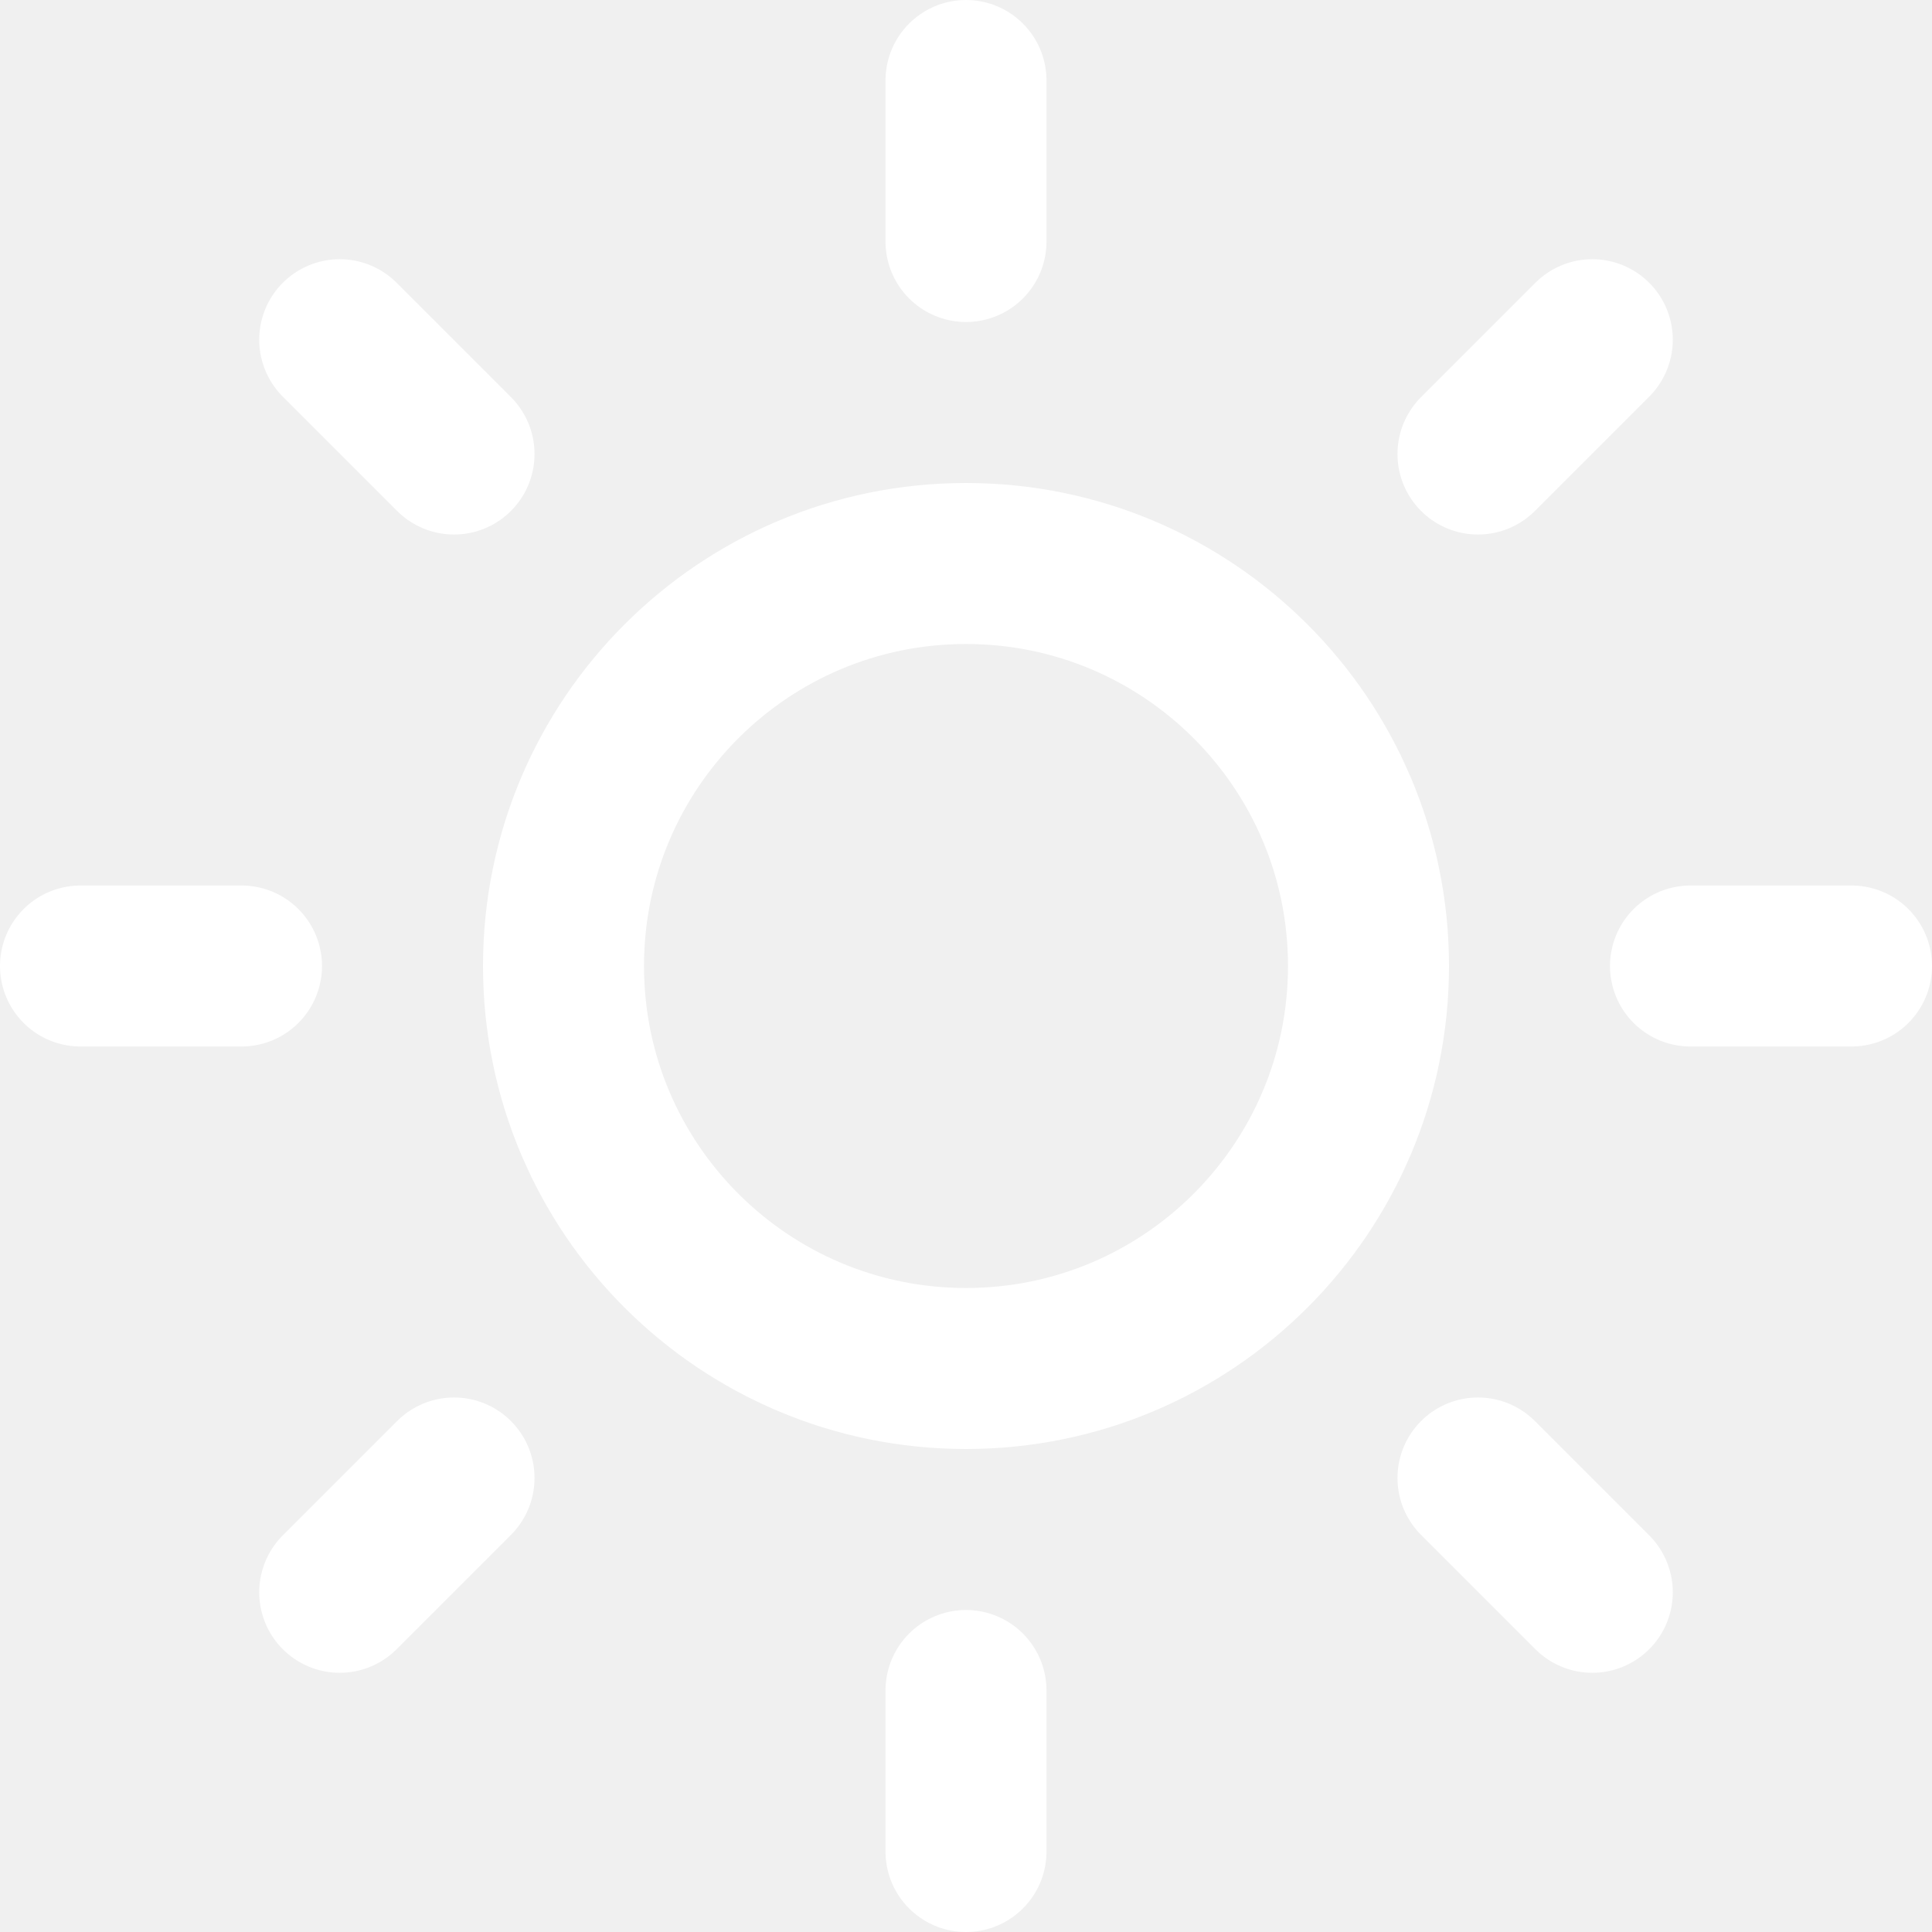
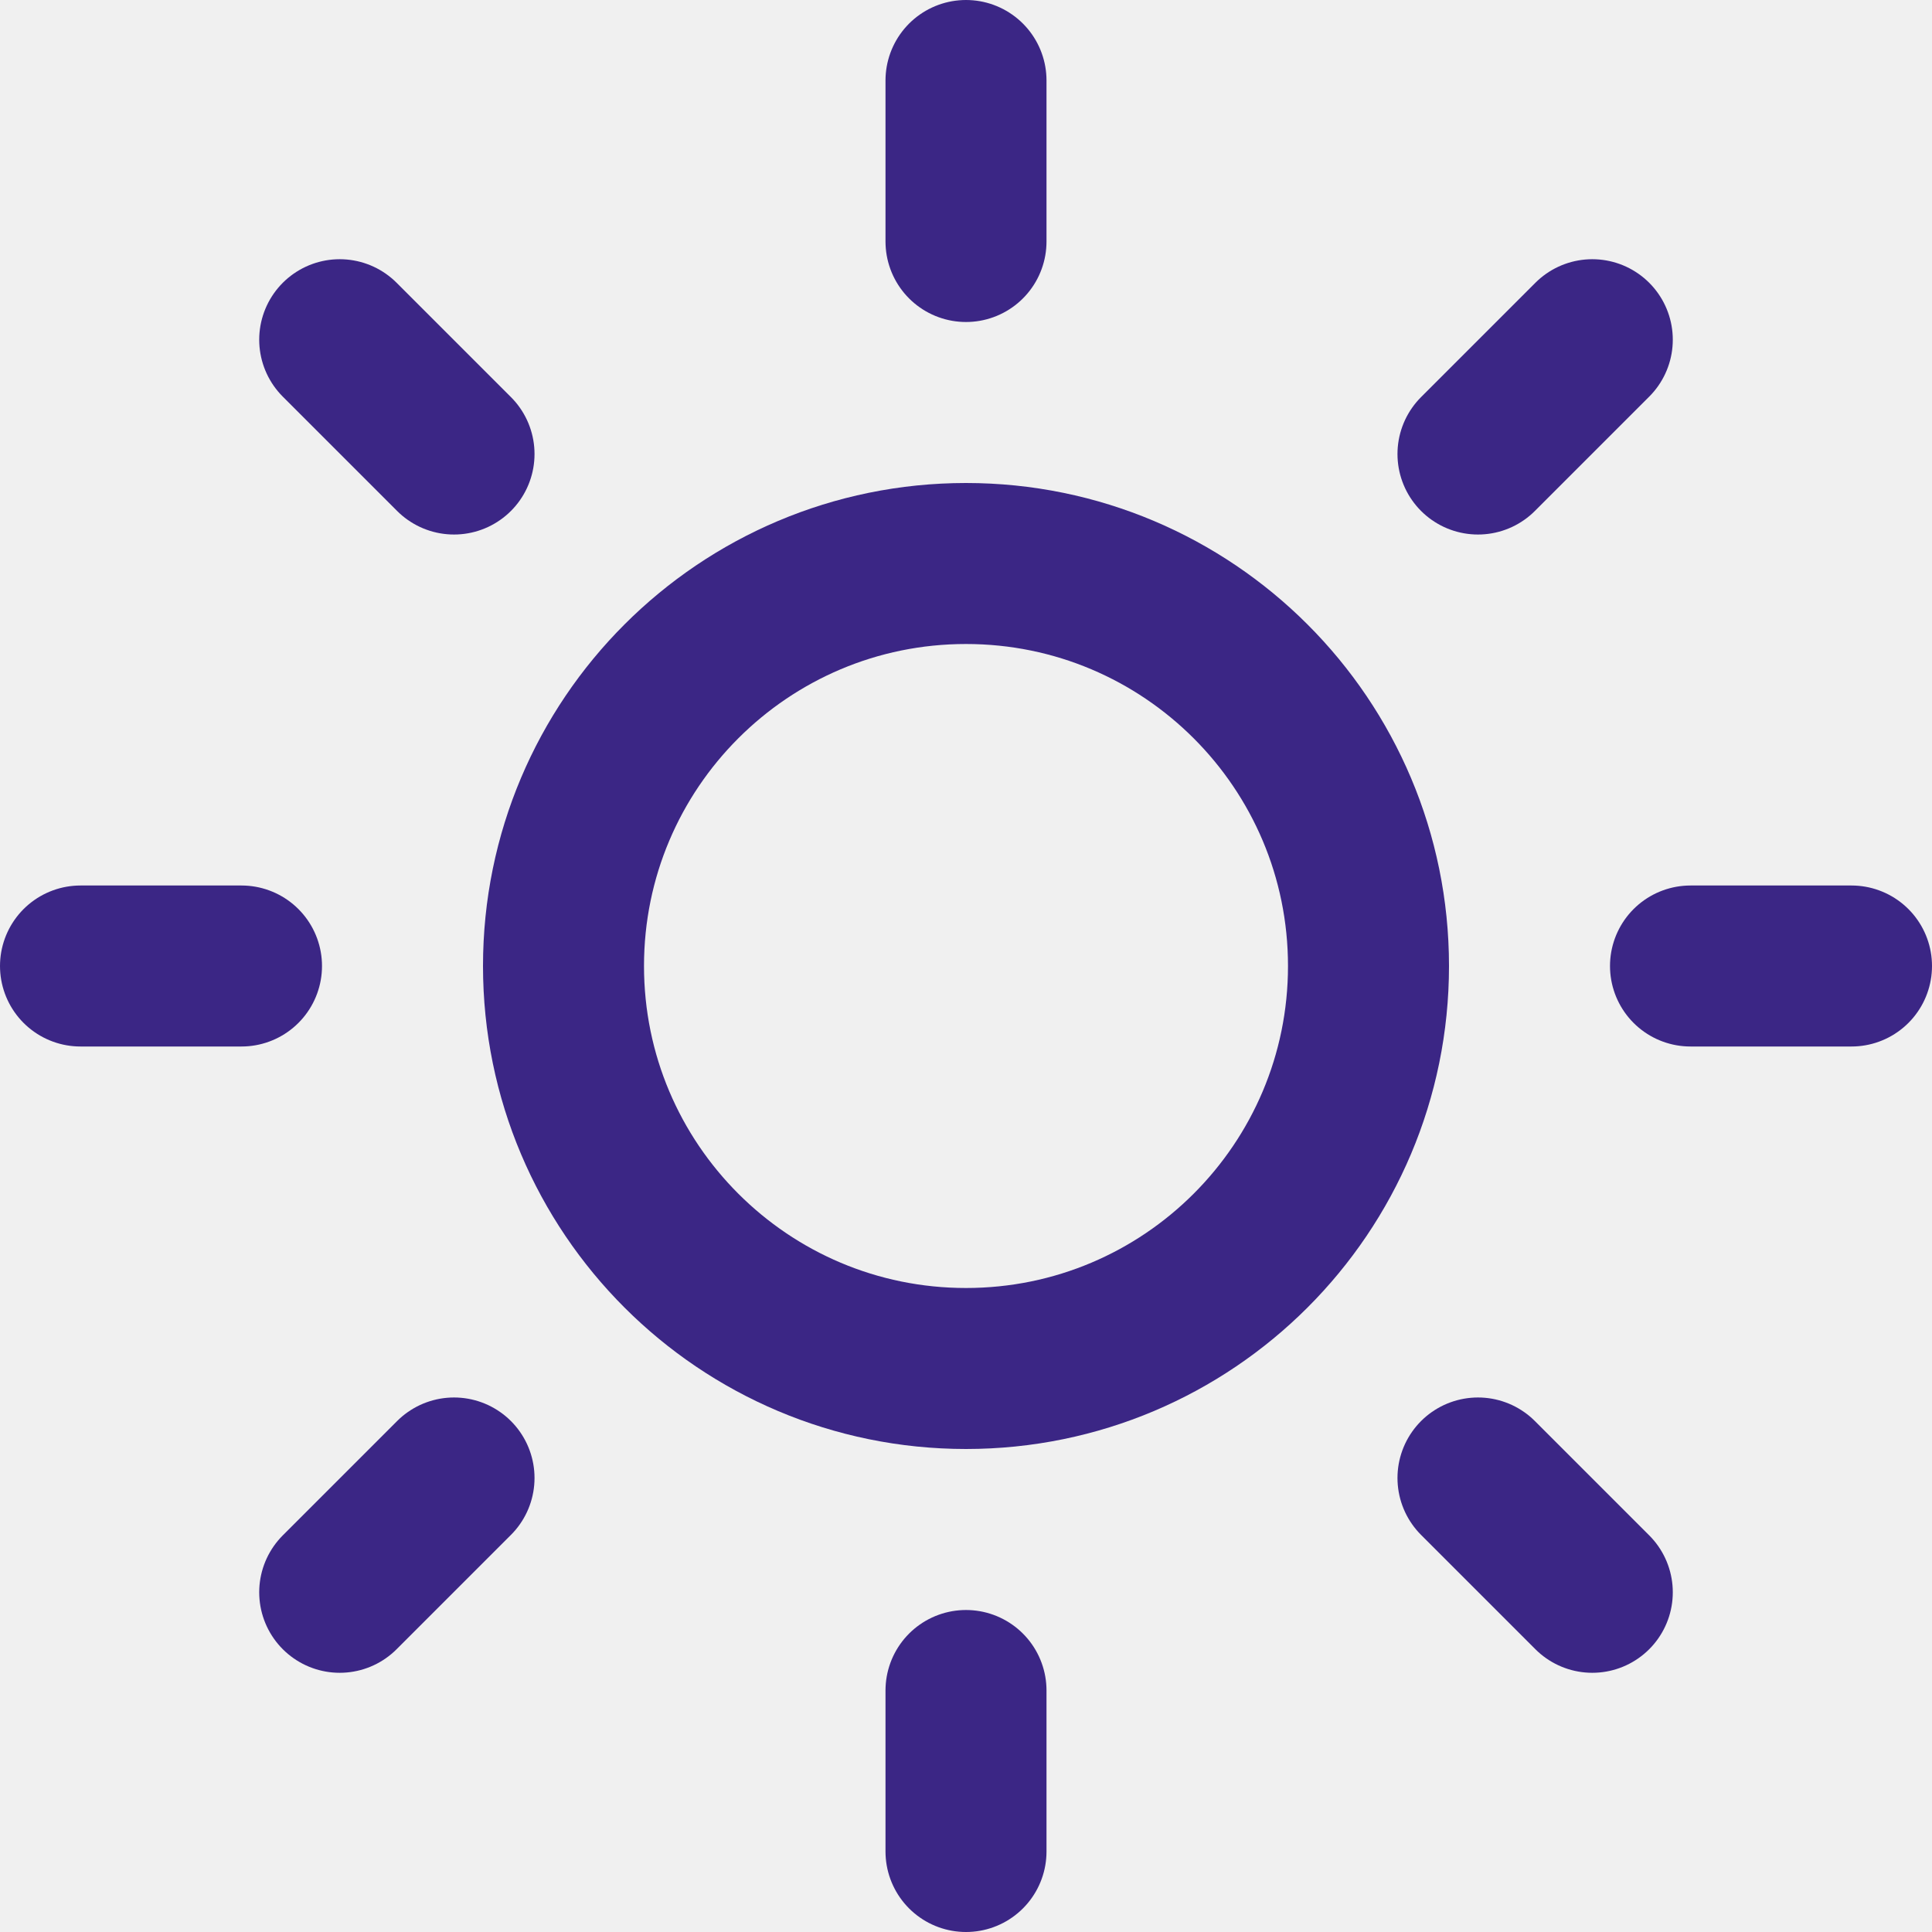
- <svg xmlns="http://www.w3.org/2000/svg" width="24" height="24" viewBox="0 0 24 24" fill="none" stroke="white" stroke-width="2" stroke-linecap="round" stroke-linejoin="round" class="feather feather-sun">
+ <svg xmlns="http://www.w3.org/2000/svg" width="24" height="24" viewBox="0 0 24 24" fill="none" stroke="#3b2685" stroke-width="2" stroke-linecap="round" stroke-linejoin="round" class="feather feather-sun">
  <circle cx="12" cy="12" r="5" />
  <line x1="12" y1="1" x2="12" y2="3" />
  <line x1="12" y1="21" x2="12" y2="23" />
  <line x1="4.22" y1="4.22" x2="5.64" y2="5.64" />
  <line x1="18.36" y1="18.36" x2="19.78" y2="19.78" />
  <line x1="1" y1="12" x2="3" y2="12" />
  <line x1="21" y1="12" x2="23" y2="12" />
  <line x1="4.22" y1="19.78" x2="5.64" y2="18.36" />
  <line x1="18.36" y1="5.64" x2="19.78" y2="4.22" />
</svg>
